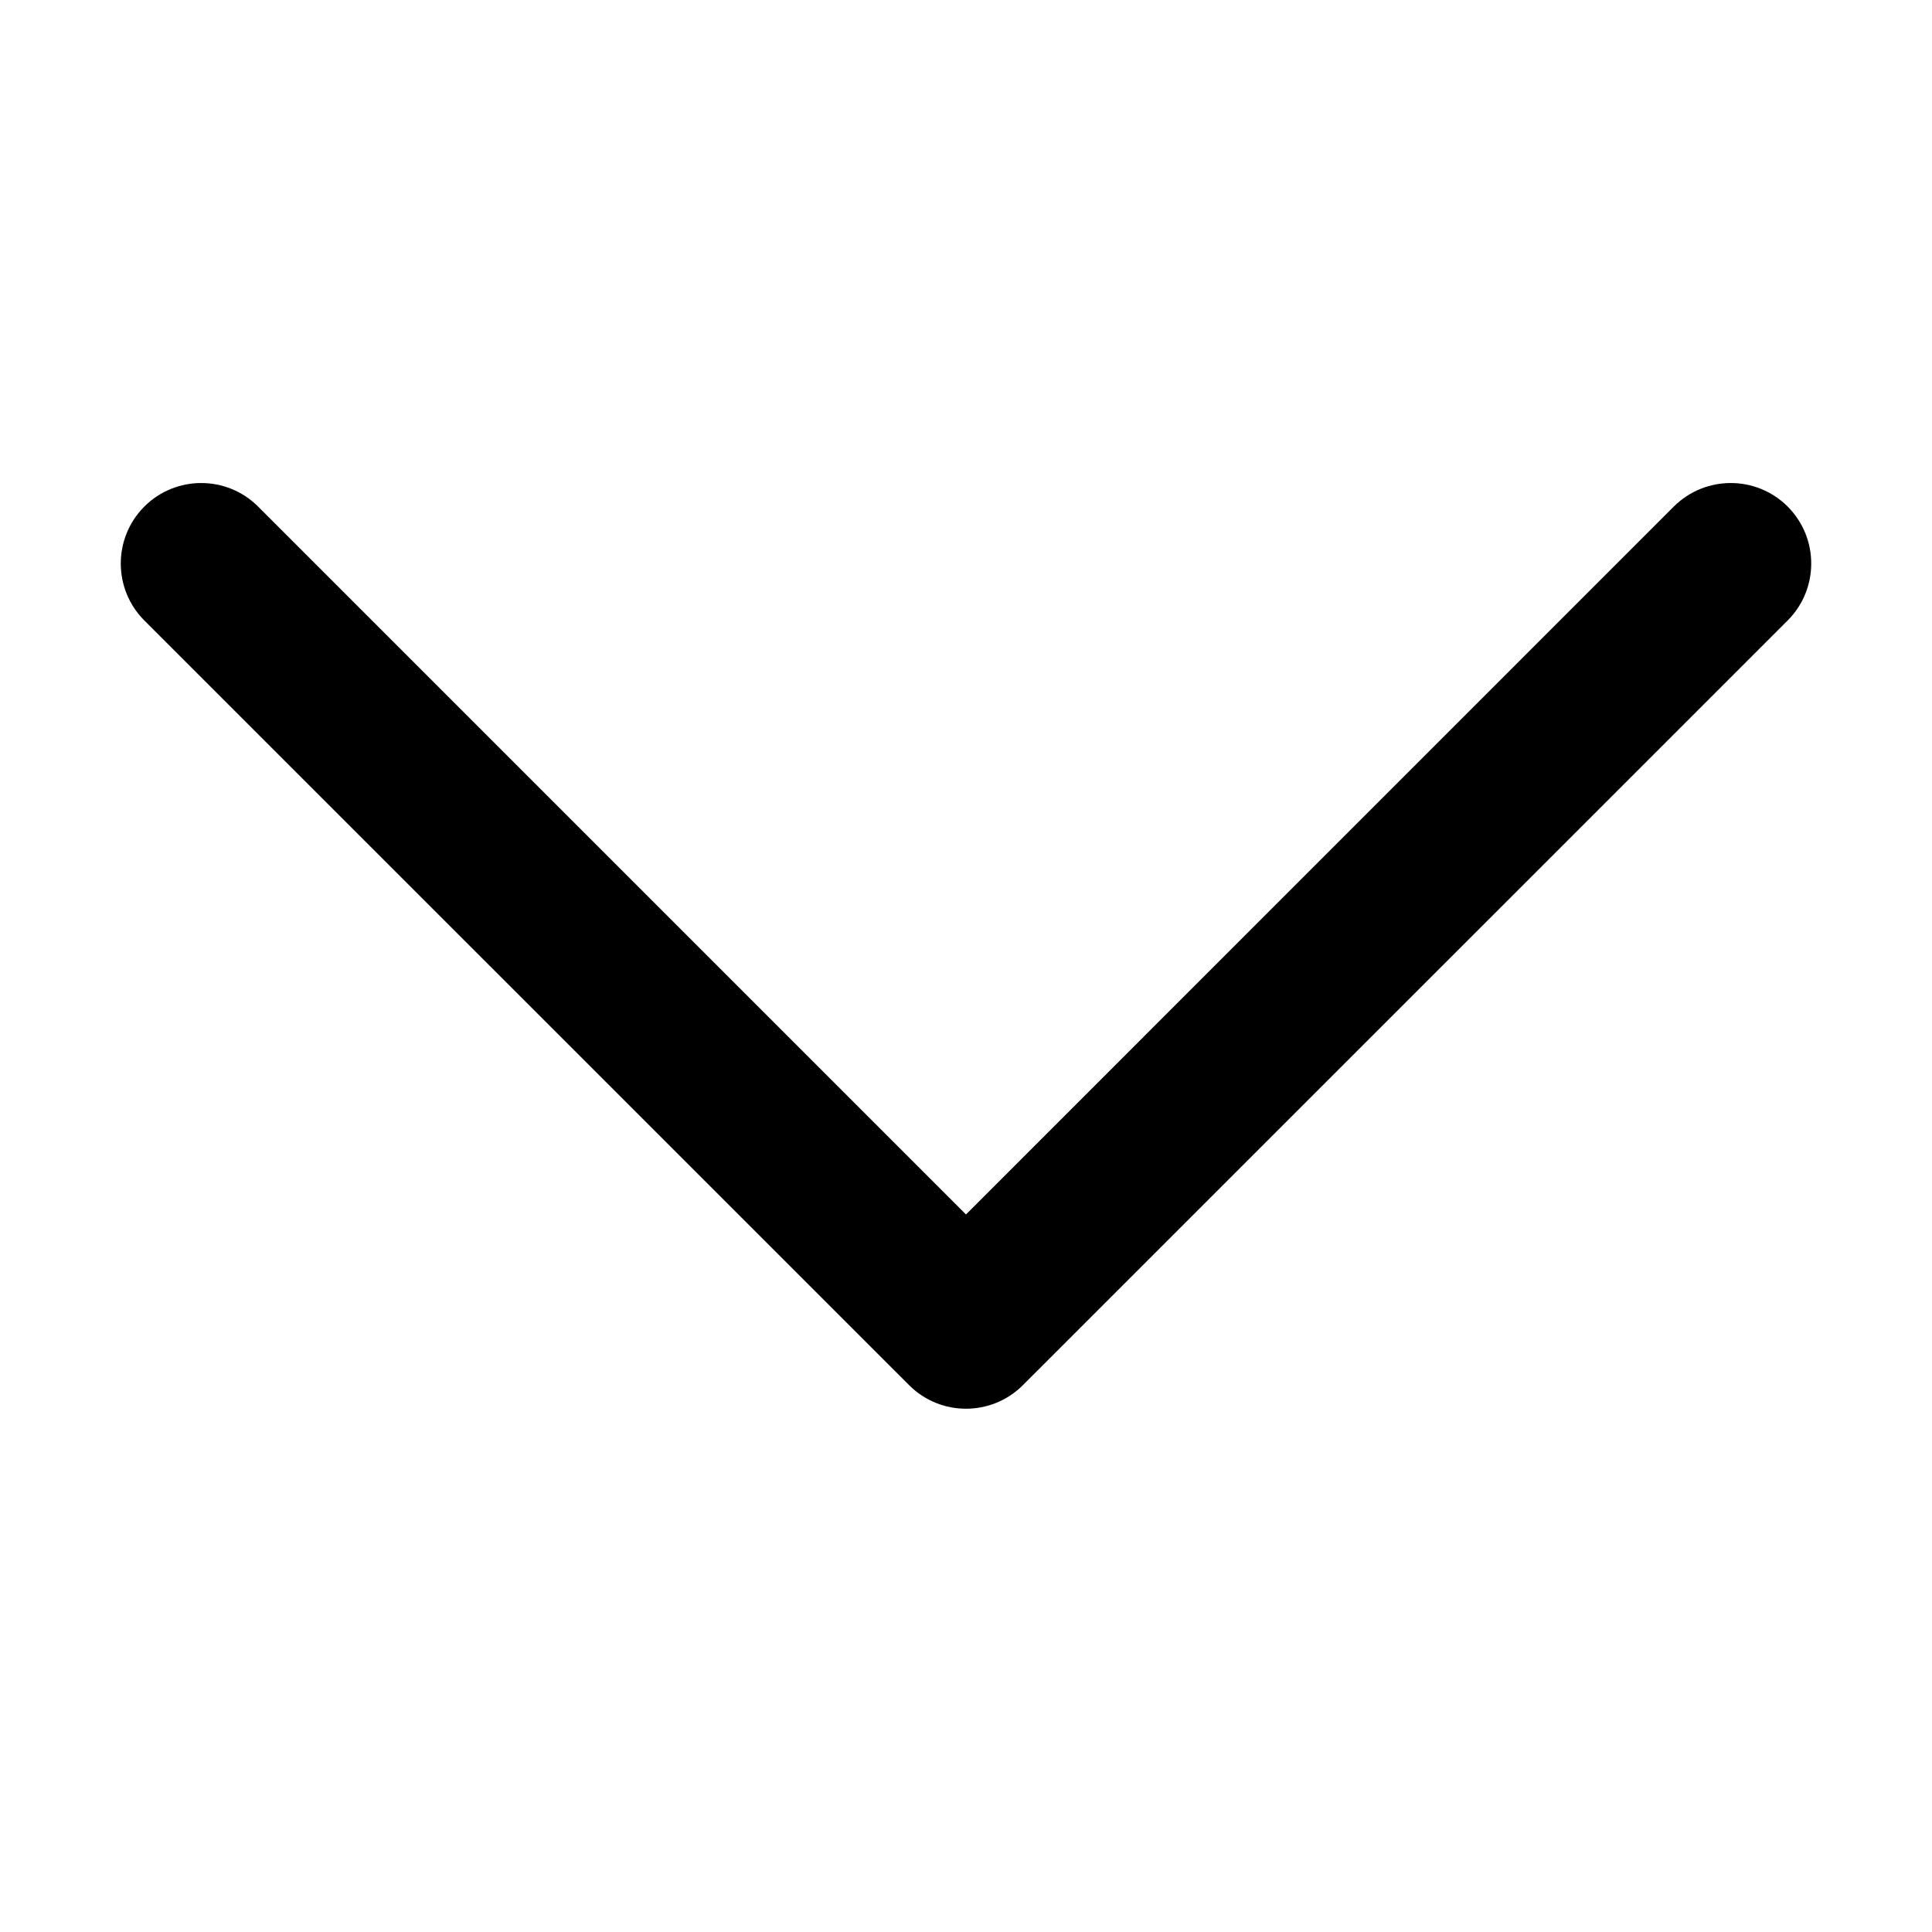
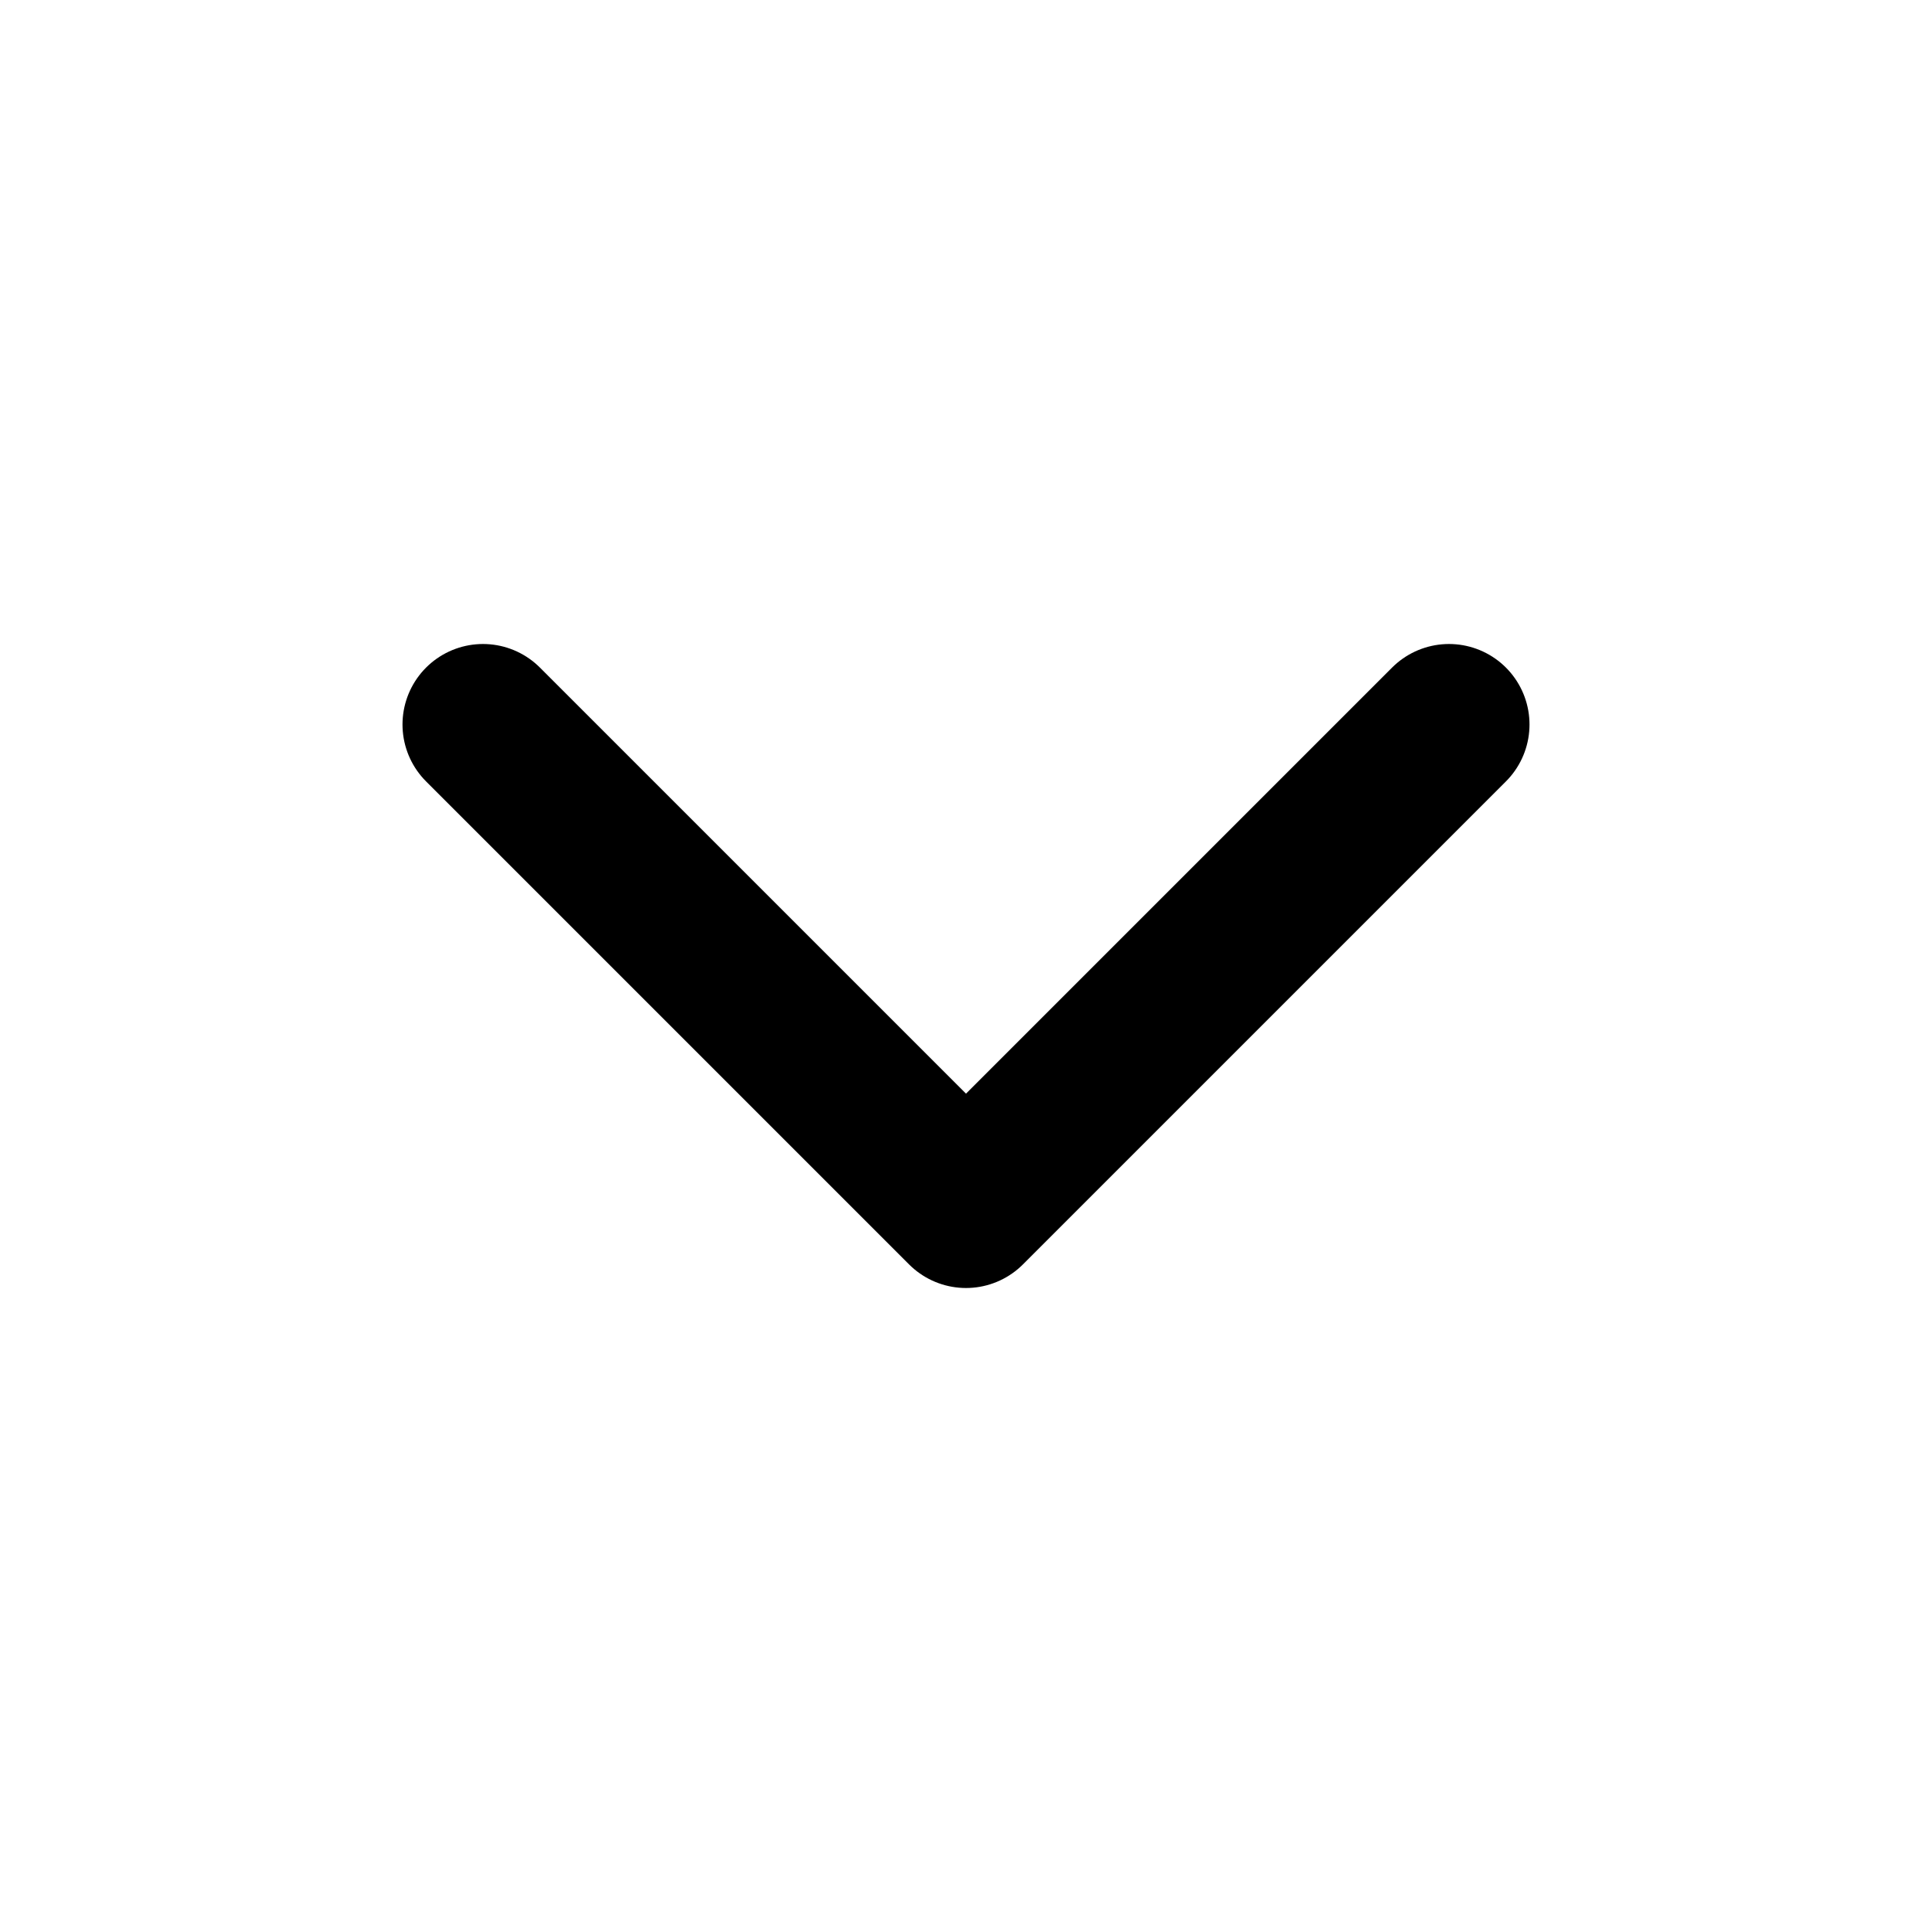
- <svg xmlns="http://www.w3.org/2000/svg" width="20" height="20" viewBox="0 0 20 20" fill="none">
-   <path d="M17.327 5.244L10 12.572L2.672 5.244C2.347 4.919 1.819 4.919 1.494 5.244C1.169 5.57 1.169 6.097 1.494 6.423L9.411 14.339C9.574 14.502 9.787 14.583 10 14.583C10.213 14.583 10.426 14.502 10.589 14.339L18.506 6.423C18.831 6.097 18.831 5.57 18.506 5.244C18.18 4.919 17.653 4.919 17.327 5.244Z" fill="black" />
+ <svg xmlns="http://www.w3.org/2000/svg" width="24" height="24" viewBox="0 0 24 24" fill="none">
+   <path d="M6 9L12 15L18 9" stroke="black" stroke-width="2" stroke-linecap="round" stroke-linejoin="round" />
</svg>
